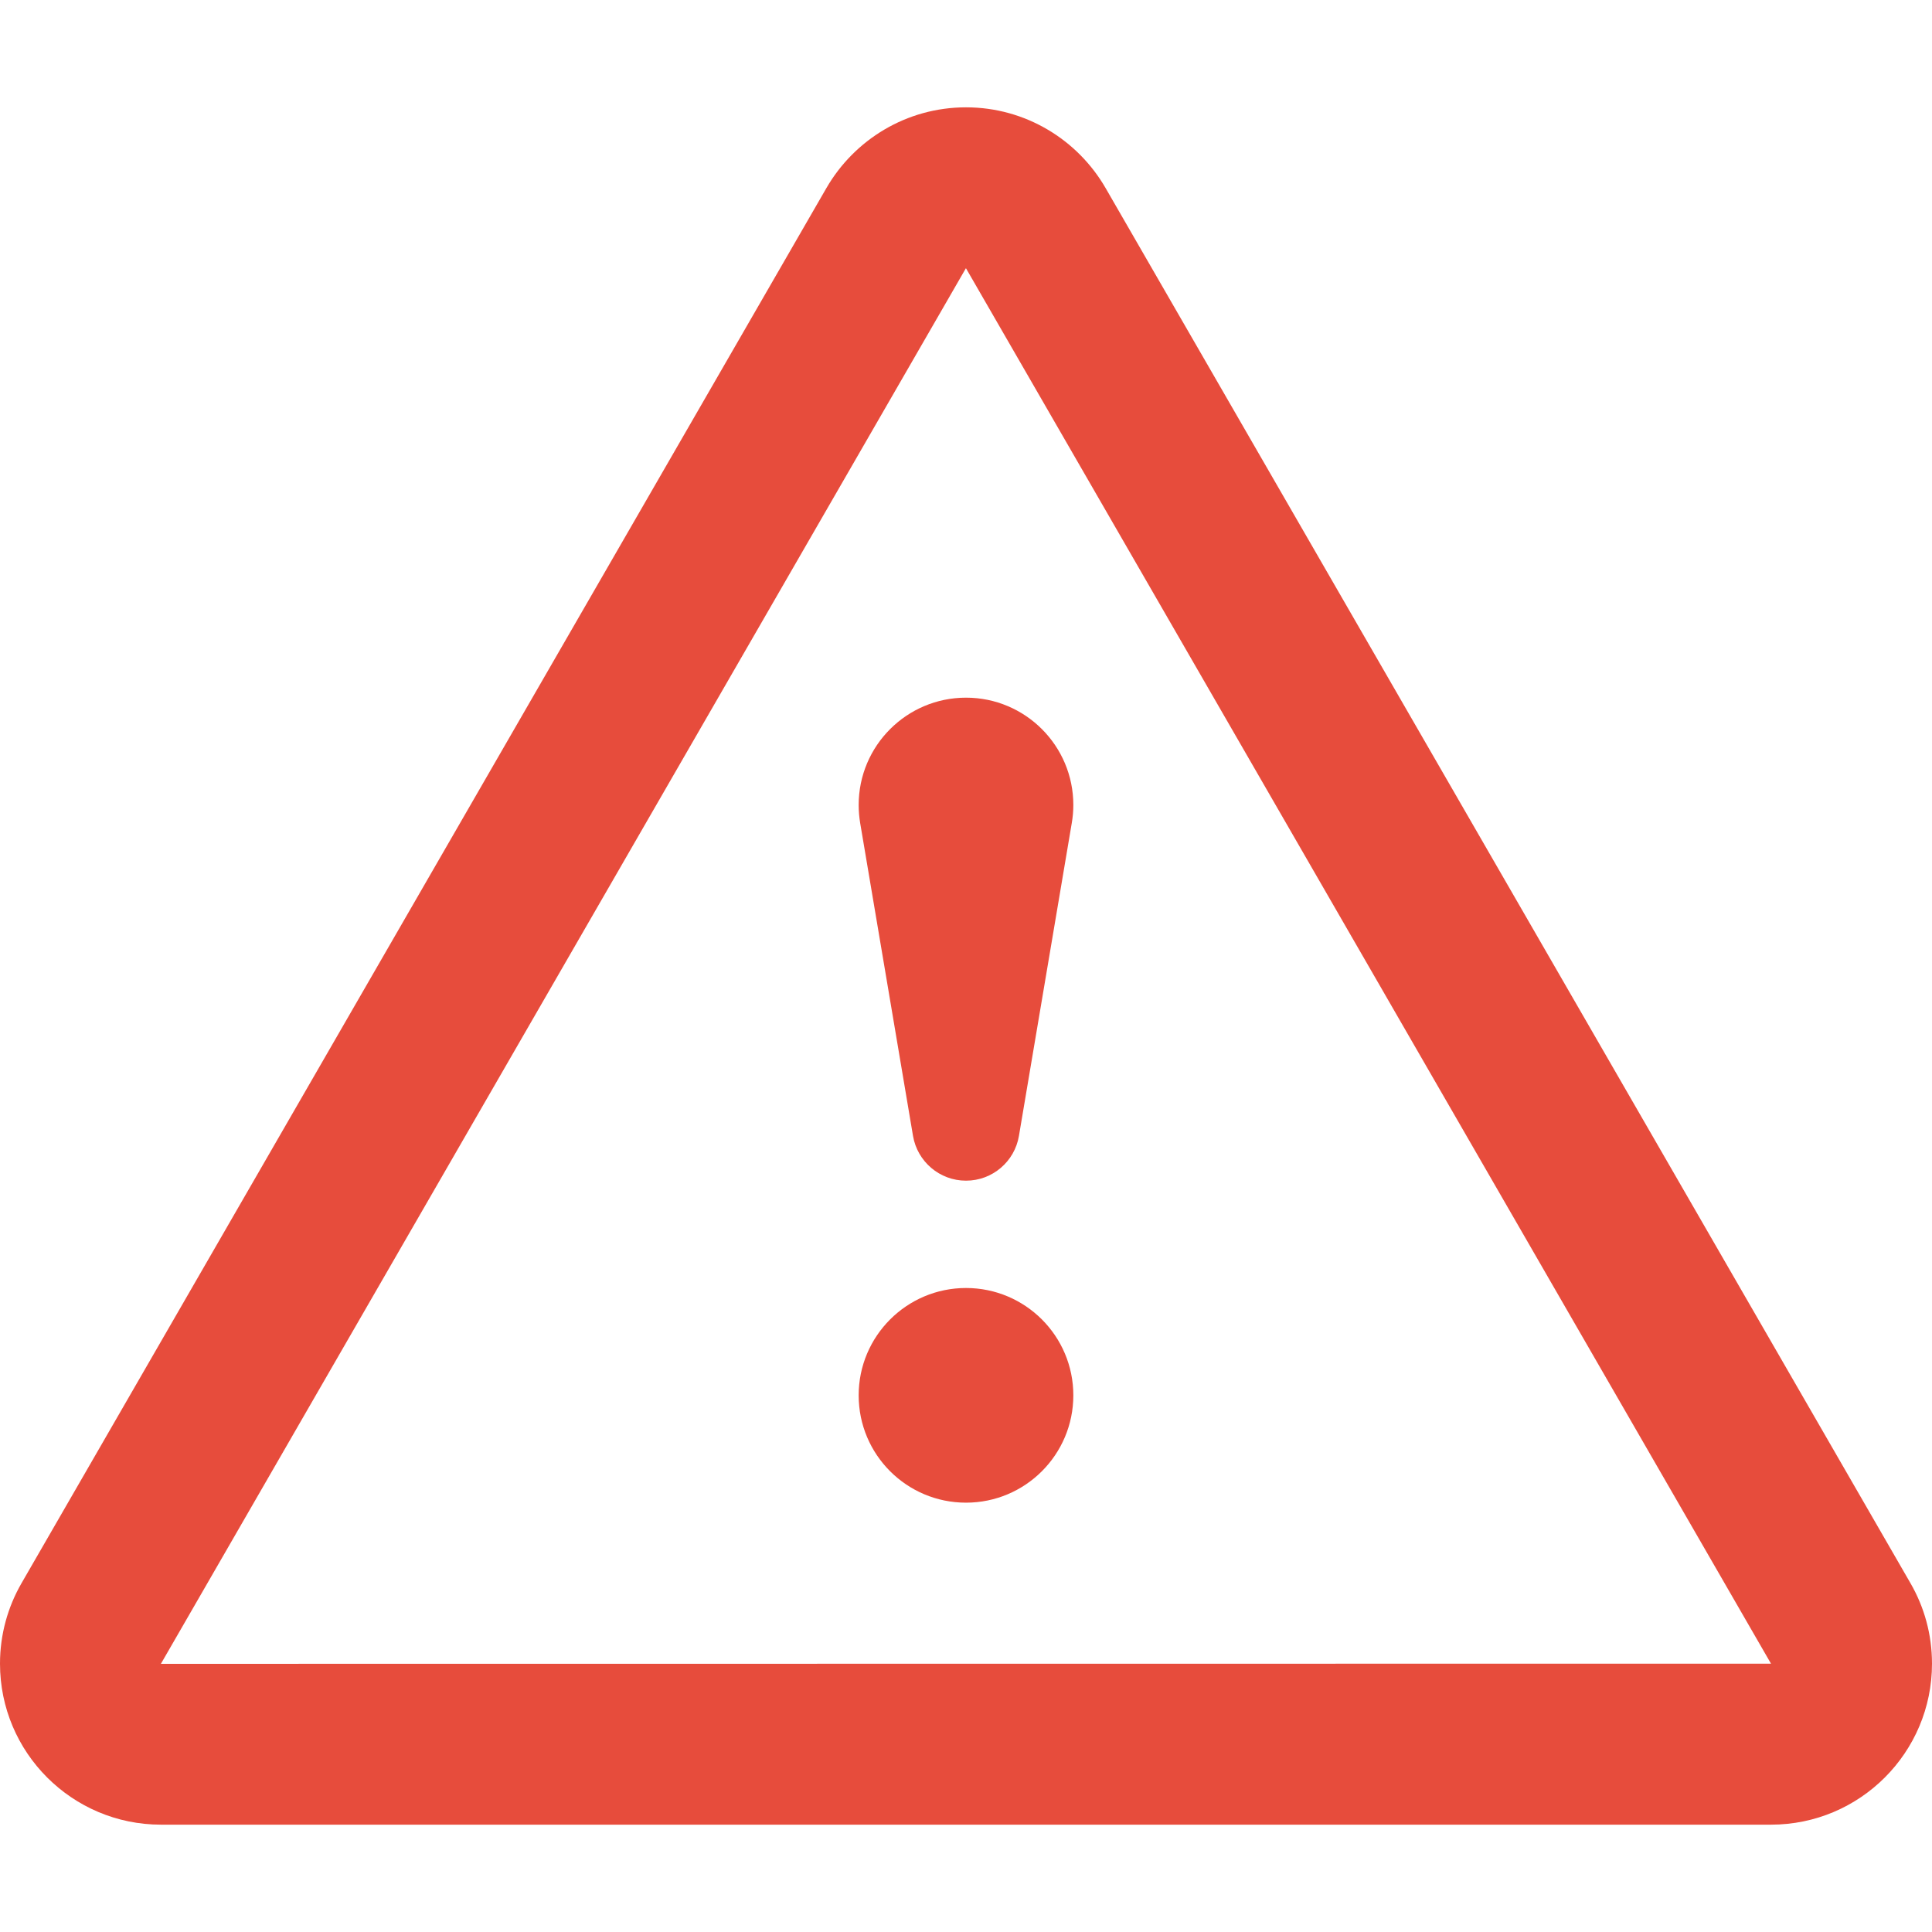
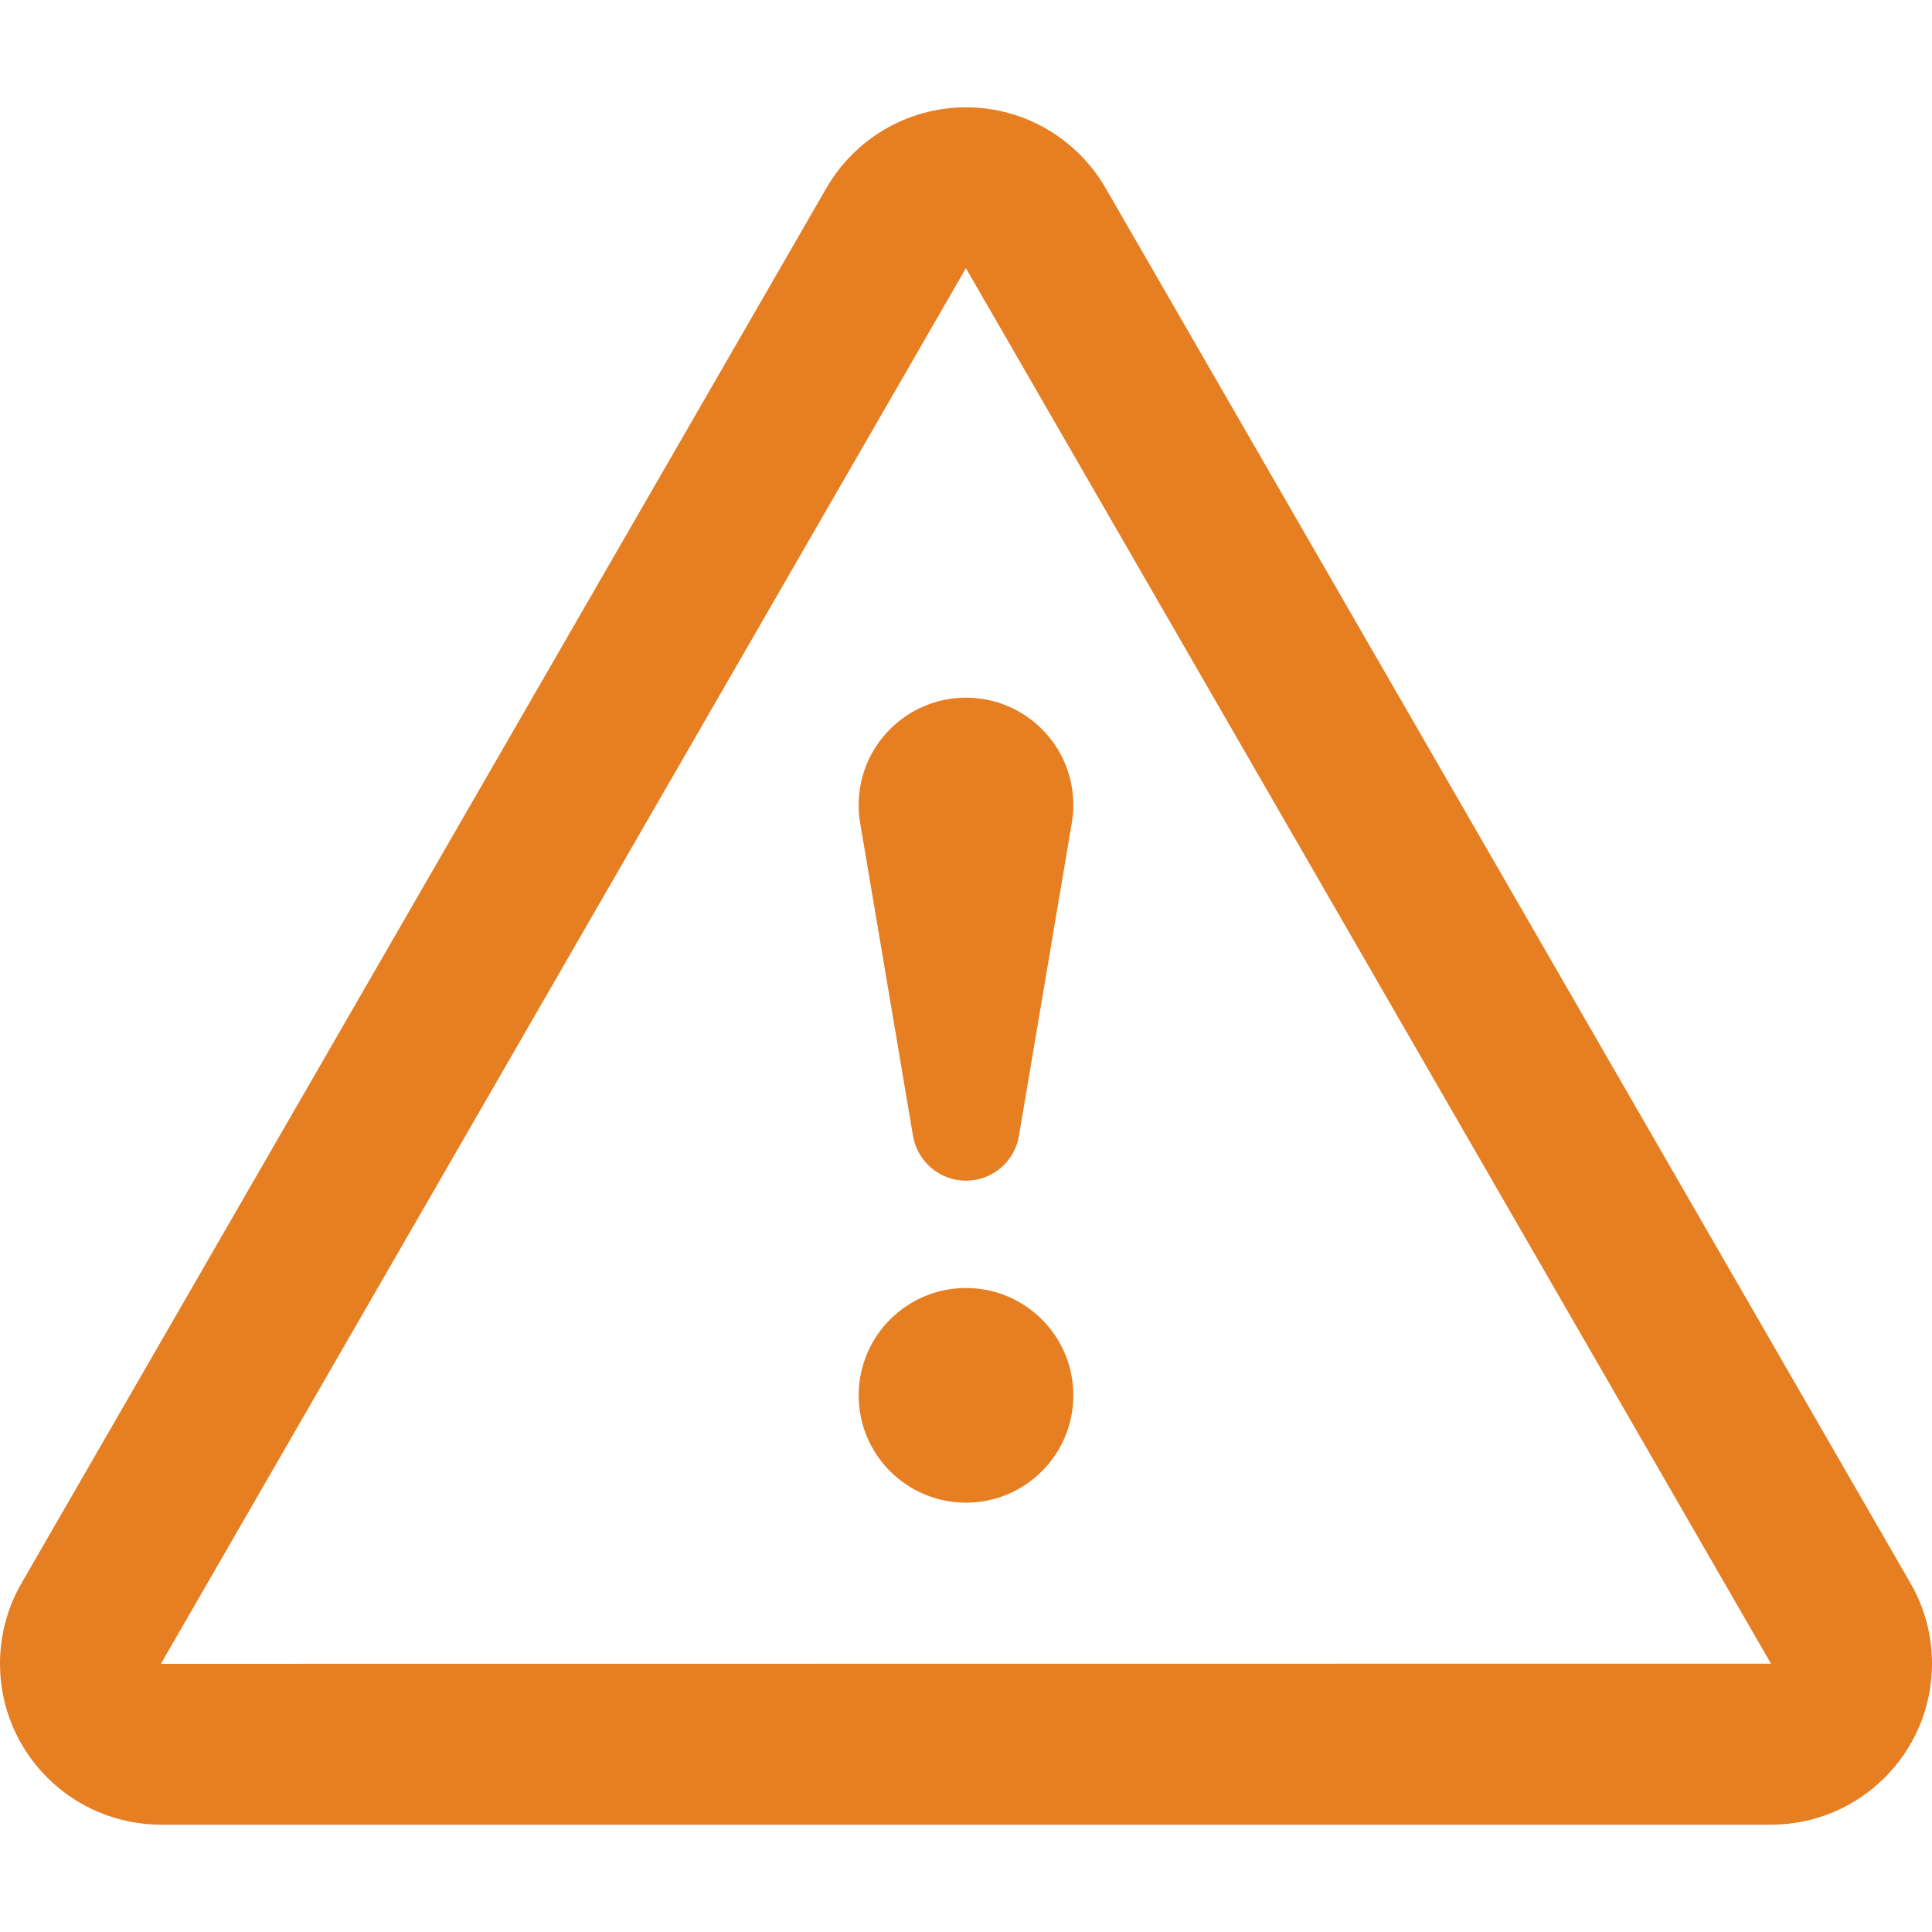
<svg xmlns="http://www.w3.org/2000/svg" version="1.1" id="Capa_1" x="0px" y="0px" width="64px" height="64px" viewBox="0 0 612 612" style="enable-background:new 0 0 612 612;" xml:space="preserve">
  <g>
    <g id="Attention">
      <g>
-         <path d="M605.217,501.568l-255-442C341.394,44.302,324.887,34,306,34c-18.887,0-35.394,10.302-44.217,25.568l-255,442     C2.482,509.048,0,517.735,0,527c0,28.152,22.848,51,51,51h510c28.152,0,51-22.848,51-51     C612,517.735,609.535,509.048,605.217,501.568z M50.966,527.051L305.949,85H306l0.034,0.051L561,527L50.966,527.051z M306,408     c-18.768,0-34,15.232-34,34c0,18.785,15.215,34,34,34s34-15.232,34-34S324.785,408,306,408z M272,255     c0,1.938,0.17,3.859,0.476,5.712l16.745,99.145C290.598,367.897,297.585,374,306,374s15.402-6.103,16.762-14.144l16.745-99.145     C339.83,258.859,340,256.938,340,255c0-18.768-15.215-34-34-34C287.232,221,272,236.232,272,255z" fill="#e74c3c" />
+         <path d="M605.217,501.568l-255-442C341.394,44.302,324.887,34,306,34c-18.887,0-35.394,10.302-44.217,25.568l-255,442     C2.482,509.048,0,517.735,0,527c0,28.152,22.848,51,51,51h510c28.152,0,51-22.848,51-51     C612,517.735,609.535,509.048,605.217,501.568z M50.966,527.051L305.949,85H306l0.034,0.051L561,527L50.966,527.051z M306,408     c-18.768,0-34,15.232-34,34c0,18.785,15.215,34,34,34s34-15.232,34-34S324.785,408,306,408z M272,255     c0,1.938,0.17,3.859,0.476,5.712l16.745,99.145C290.598,367.897,297.585,374,306,374s15.402-6.103,16.762-14.144l16.745-99.145     C339.83,258.859,340,256.938,340,255c0-18.768-15.215-34-34-34C287.232,221,272,236.232,272,255z" fill="#e67e22" />
      </g>
    </g>
  </g>
</svg>
